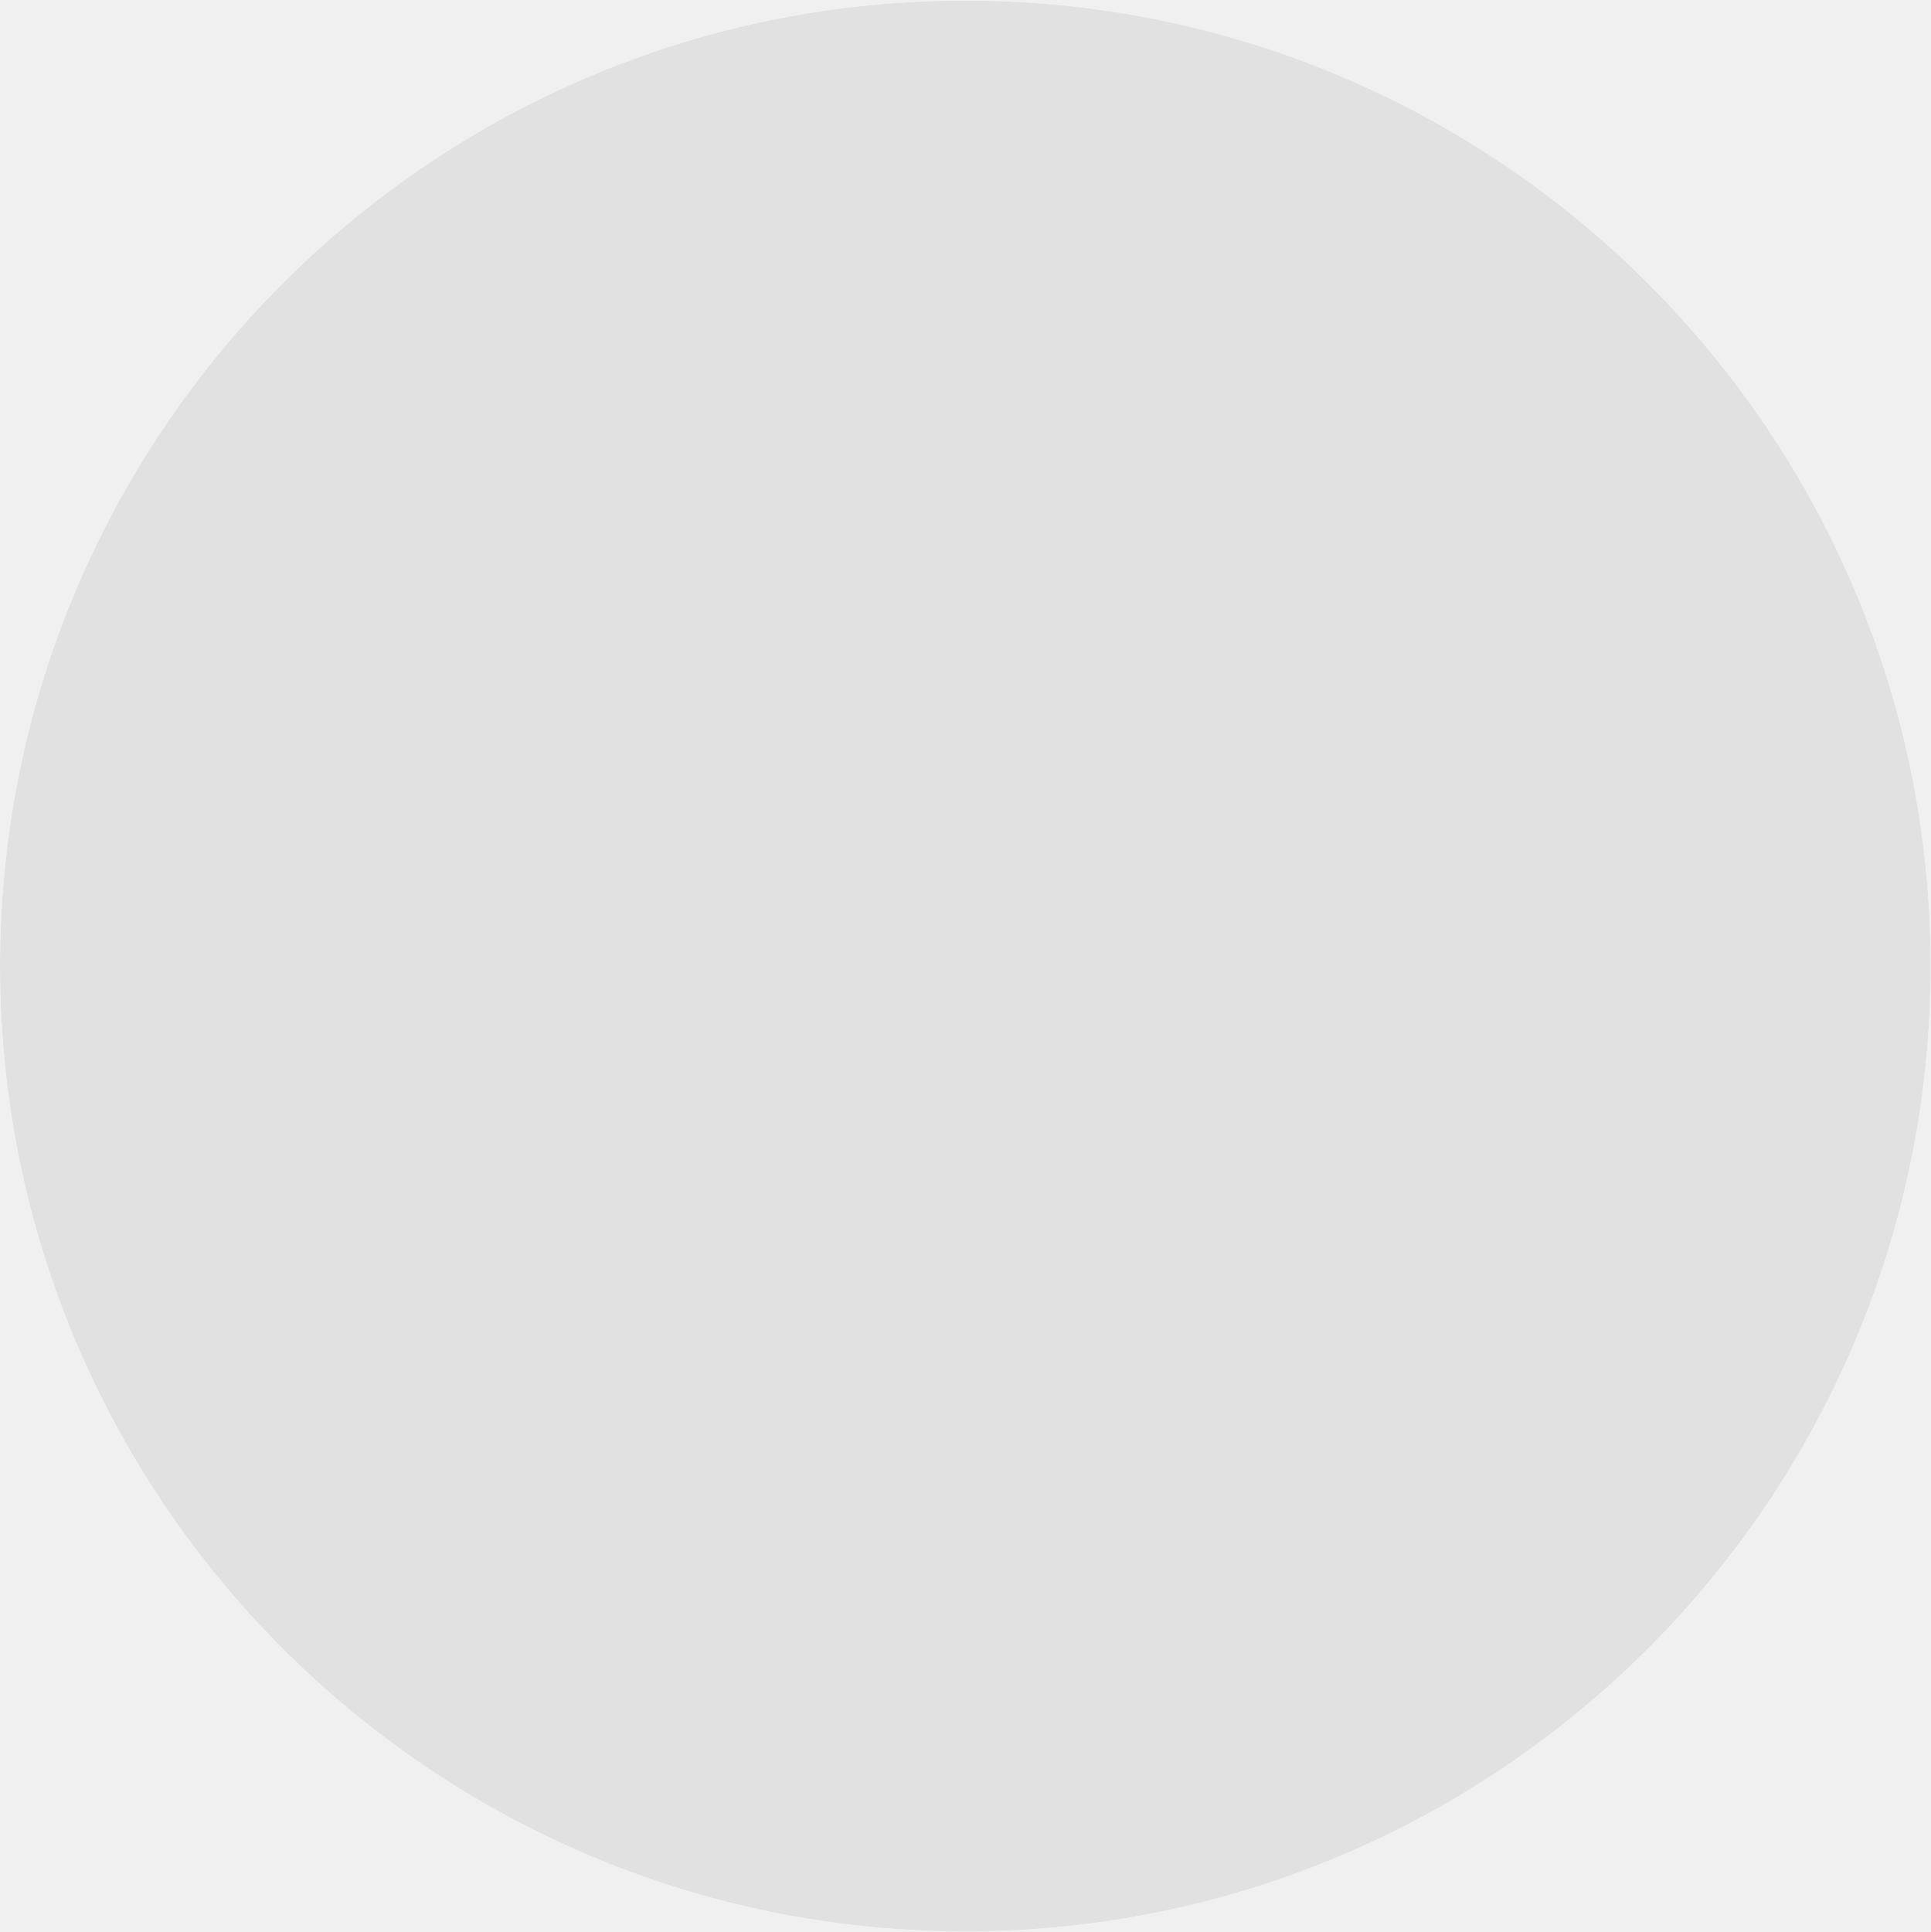
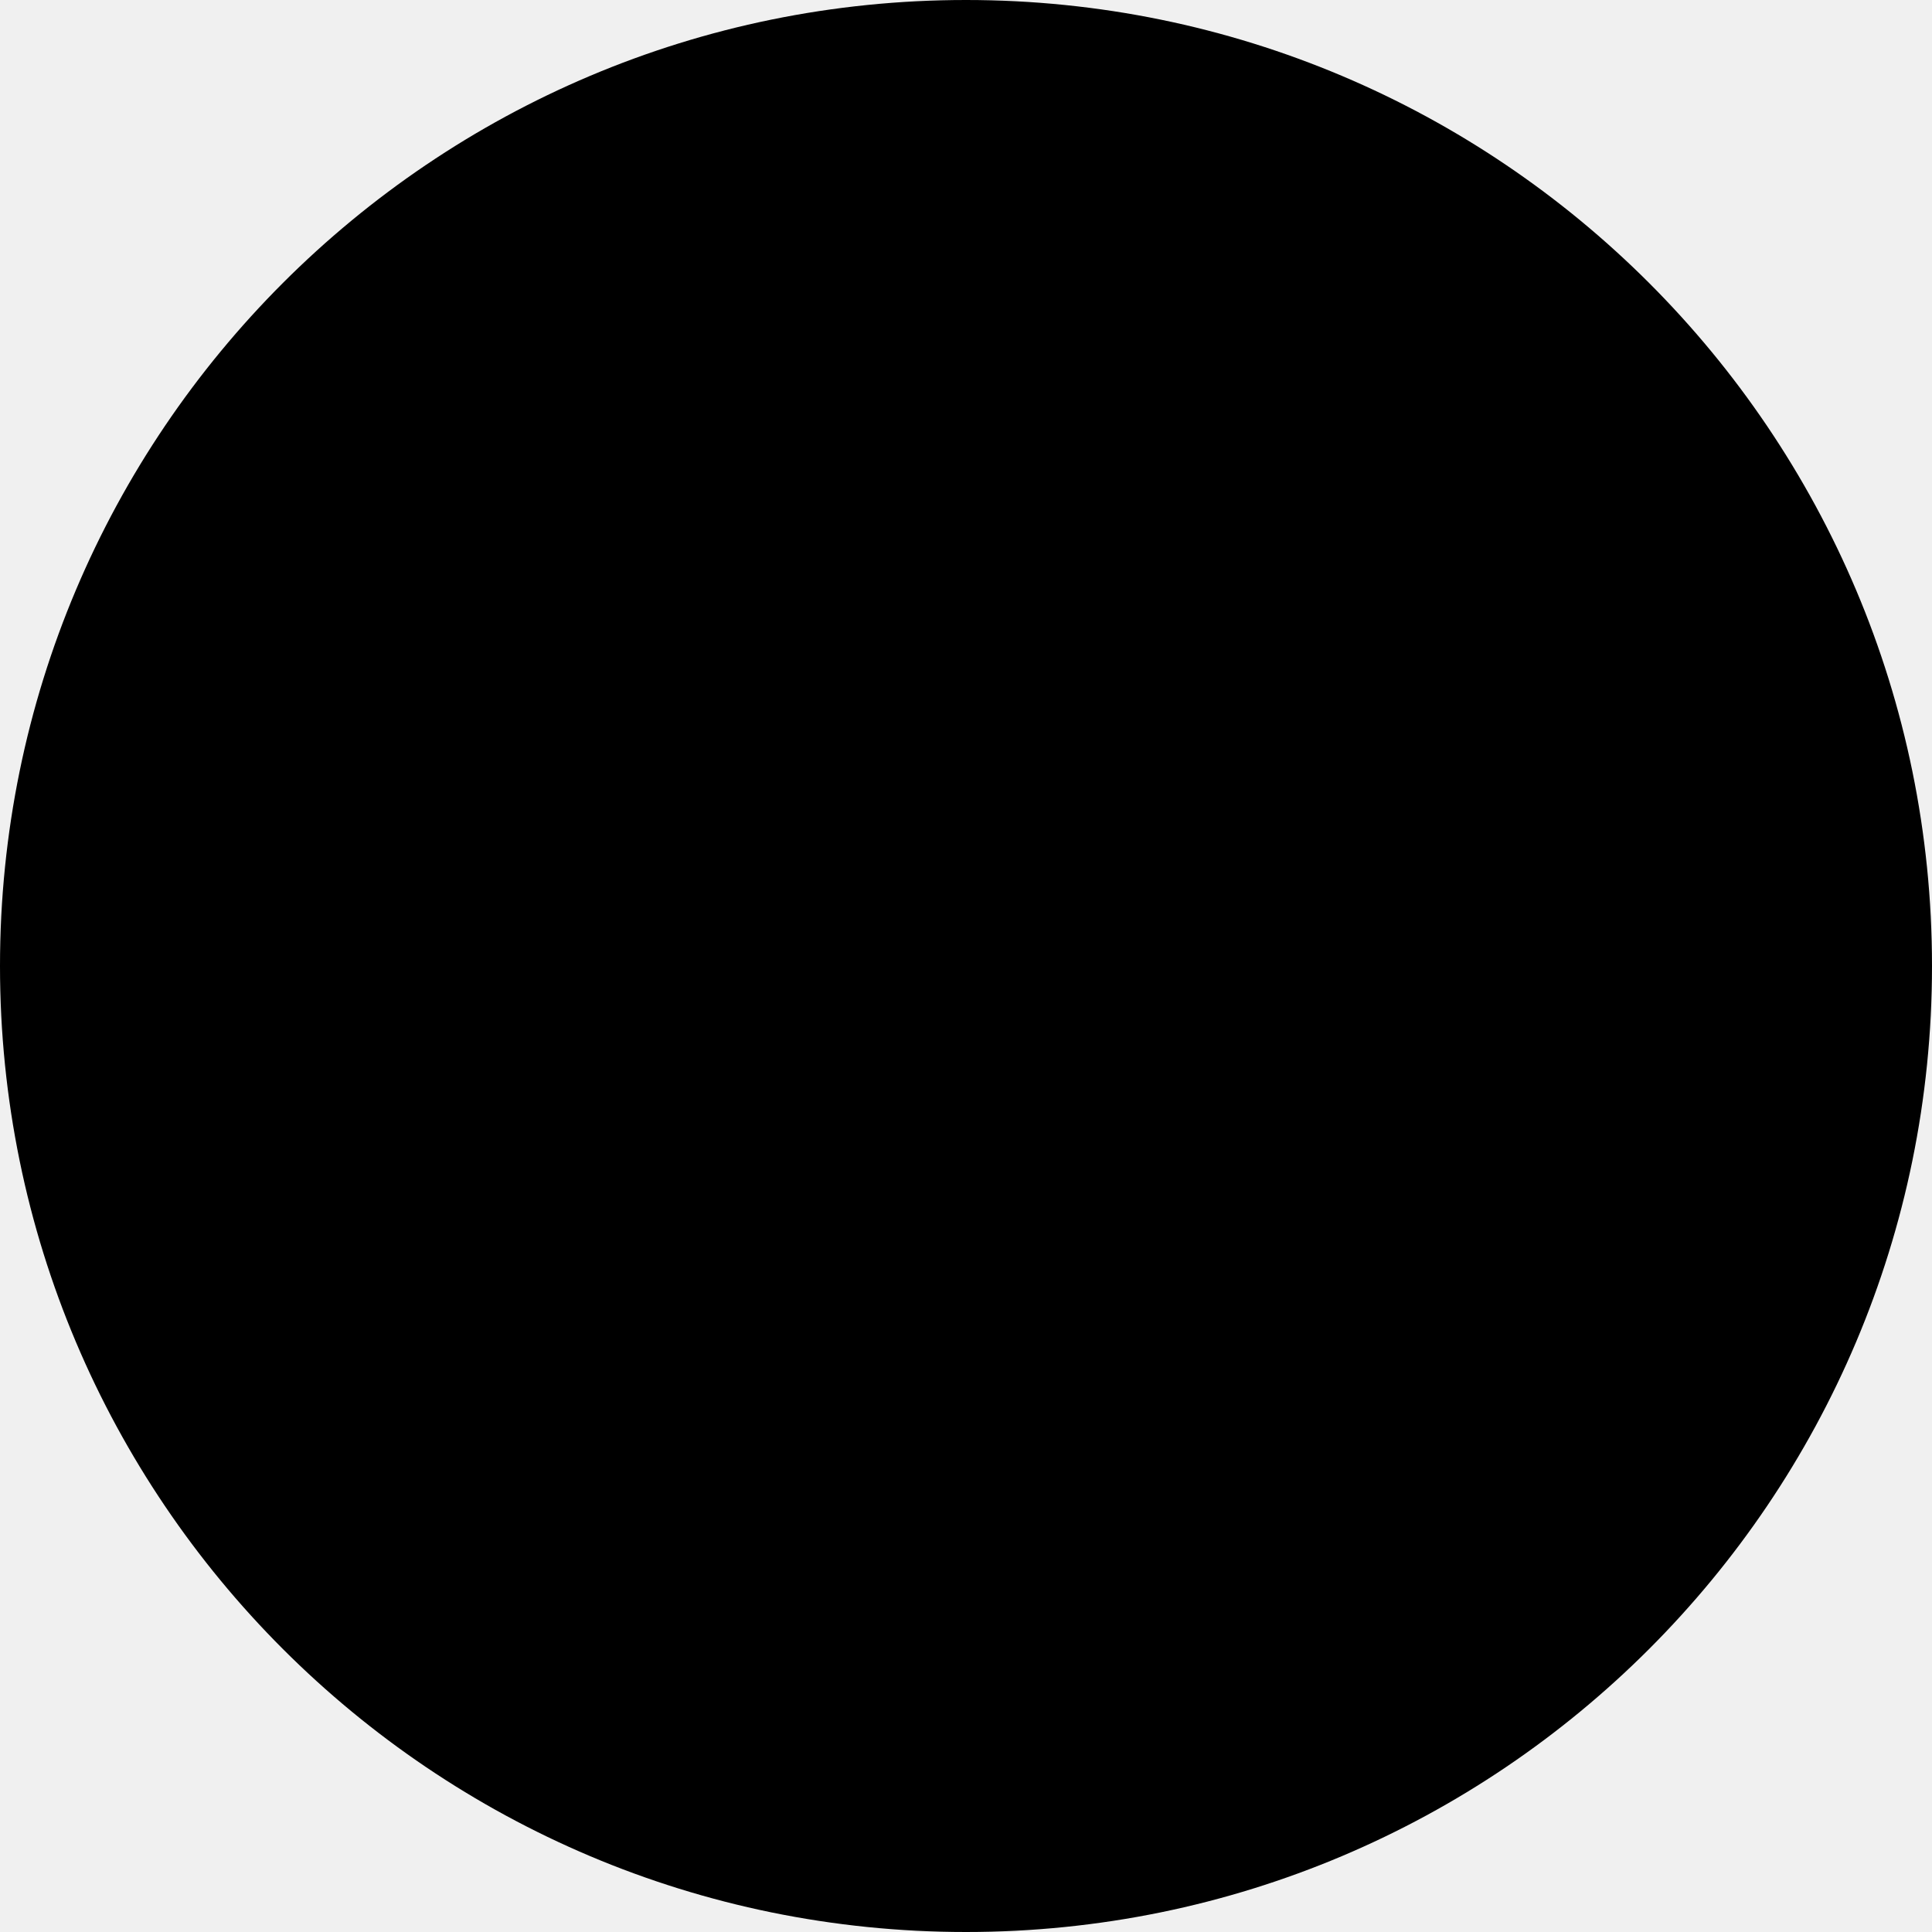
- <svg xmlns="http://www.w3.org/2000/svg" preserveAspectRatio="xMidYMid" width="61.594" height="61.63" viewBox="0 0 61.594 61.63">
-   <defs>
-     <style>
-       .cls-1 {
-         fill: #fff;
-         filter: url(#color-overlay-1);
-       }
-     </style>
-     <filter id="color-overlay-1" filterUnits="userSpaceOnUse">
-       <feFlood flood-color="#e1e1e1" />
-       <feComposite operator="in" in2="SourceGraphic" />
-       <feBlend in2="SourceGraphic" result="solidFill" />
-     </filter>
-   </defs>
-   <circle cx="30.797" cy="30.815" r="30.797" class="cls-1" />
+ <svg xmlns="http://www.w3.org/2000/svg" version="1.1" id="Layer_1" x="0px" y="0px" viewBox="-274 366.4 61.6 61.6" enable-background="new -274 366.4 61.6 61.6" xml:space="preserve">
+   <circle cx="-243.2" cy="397.2" r="30.8" />
</svg>
